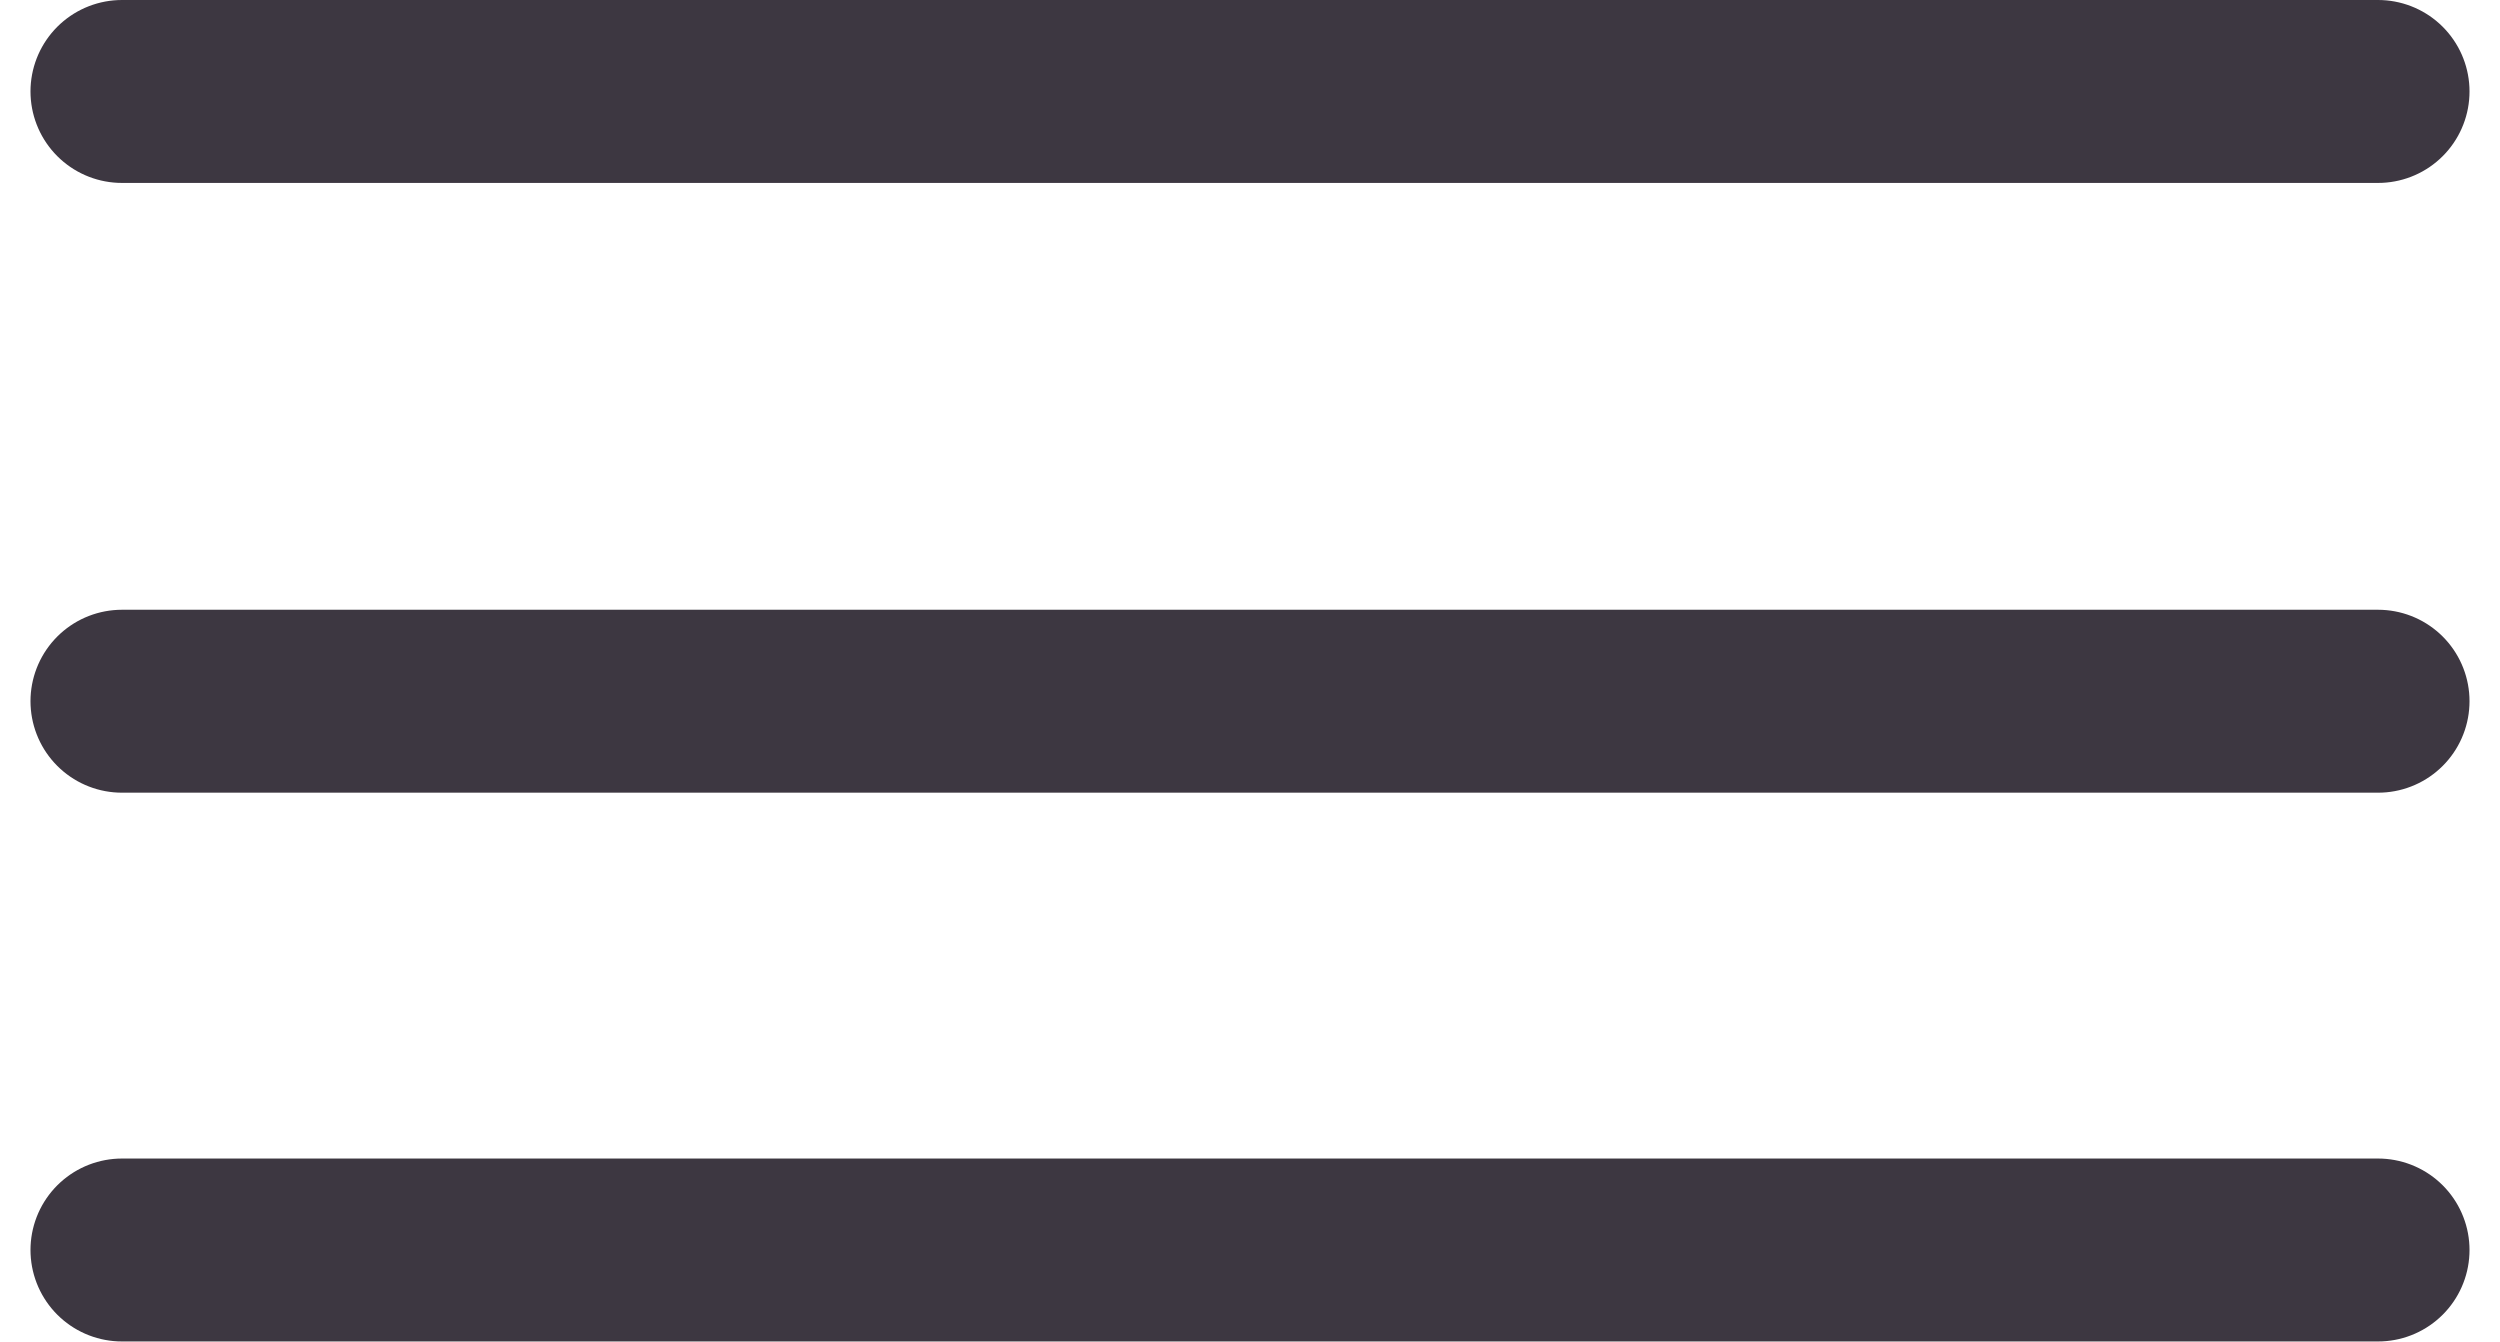
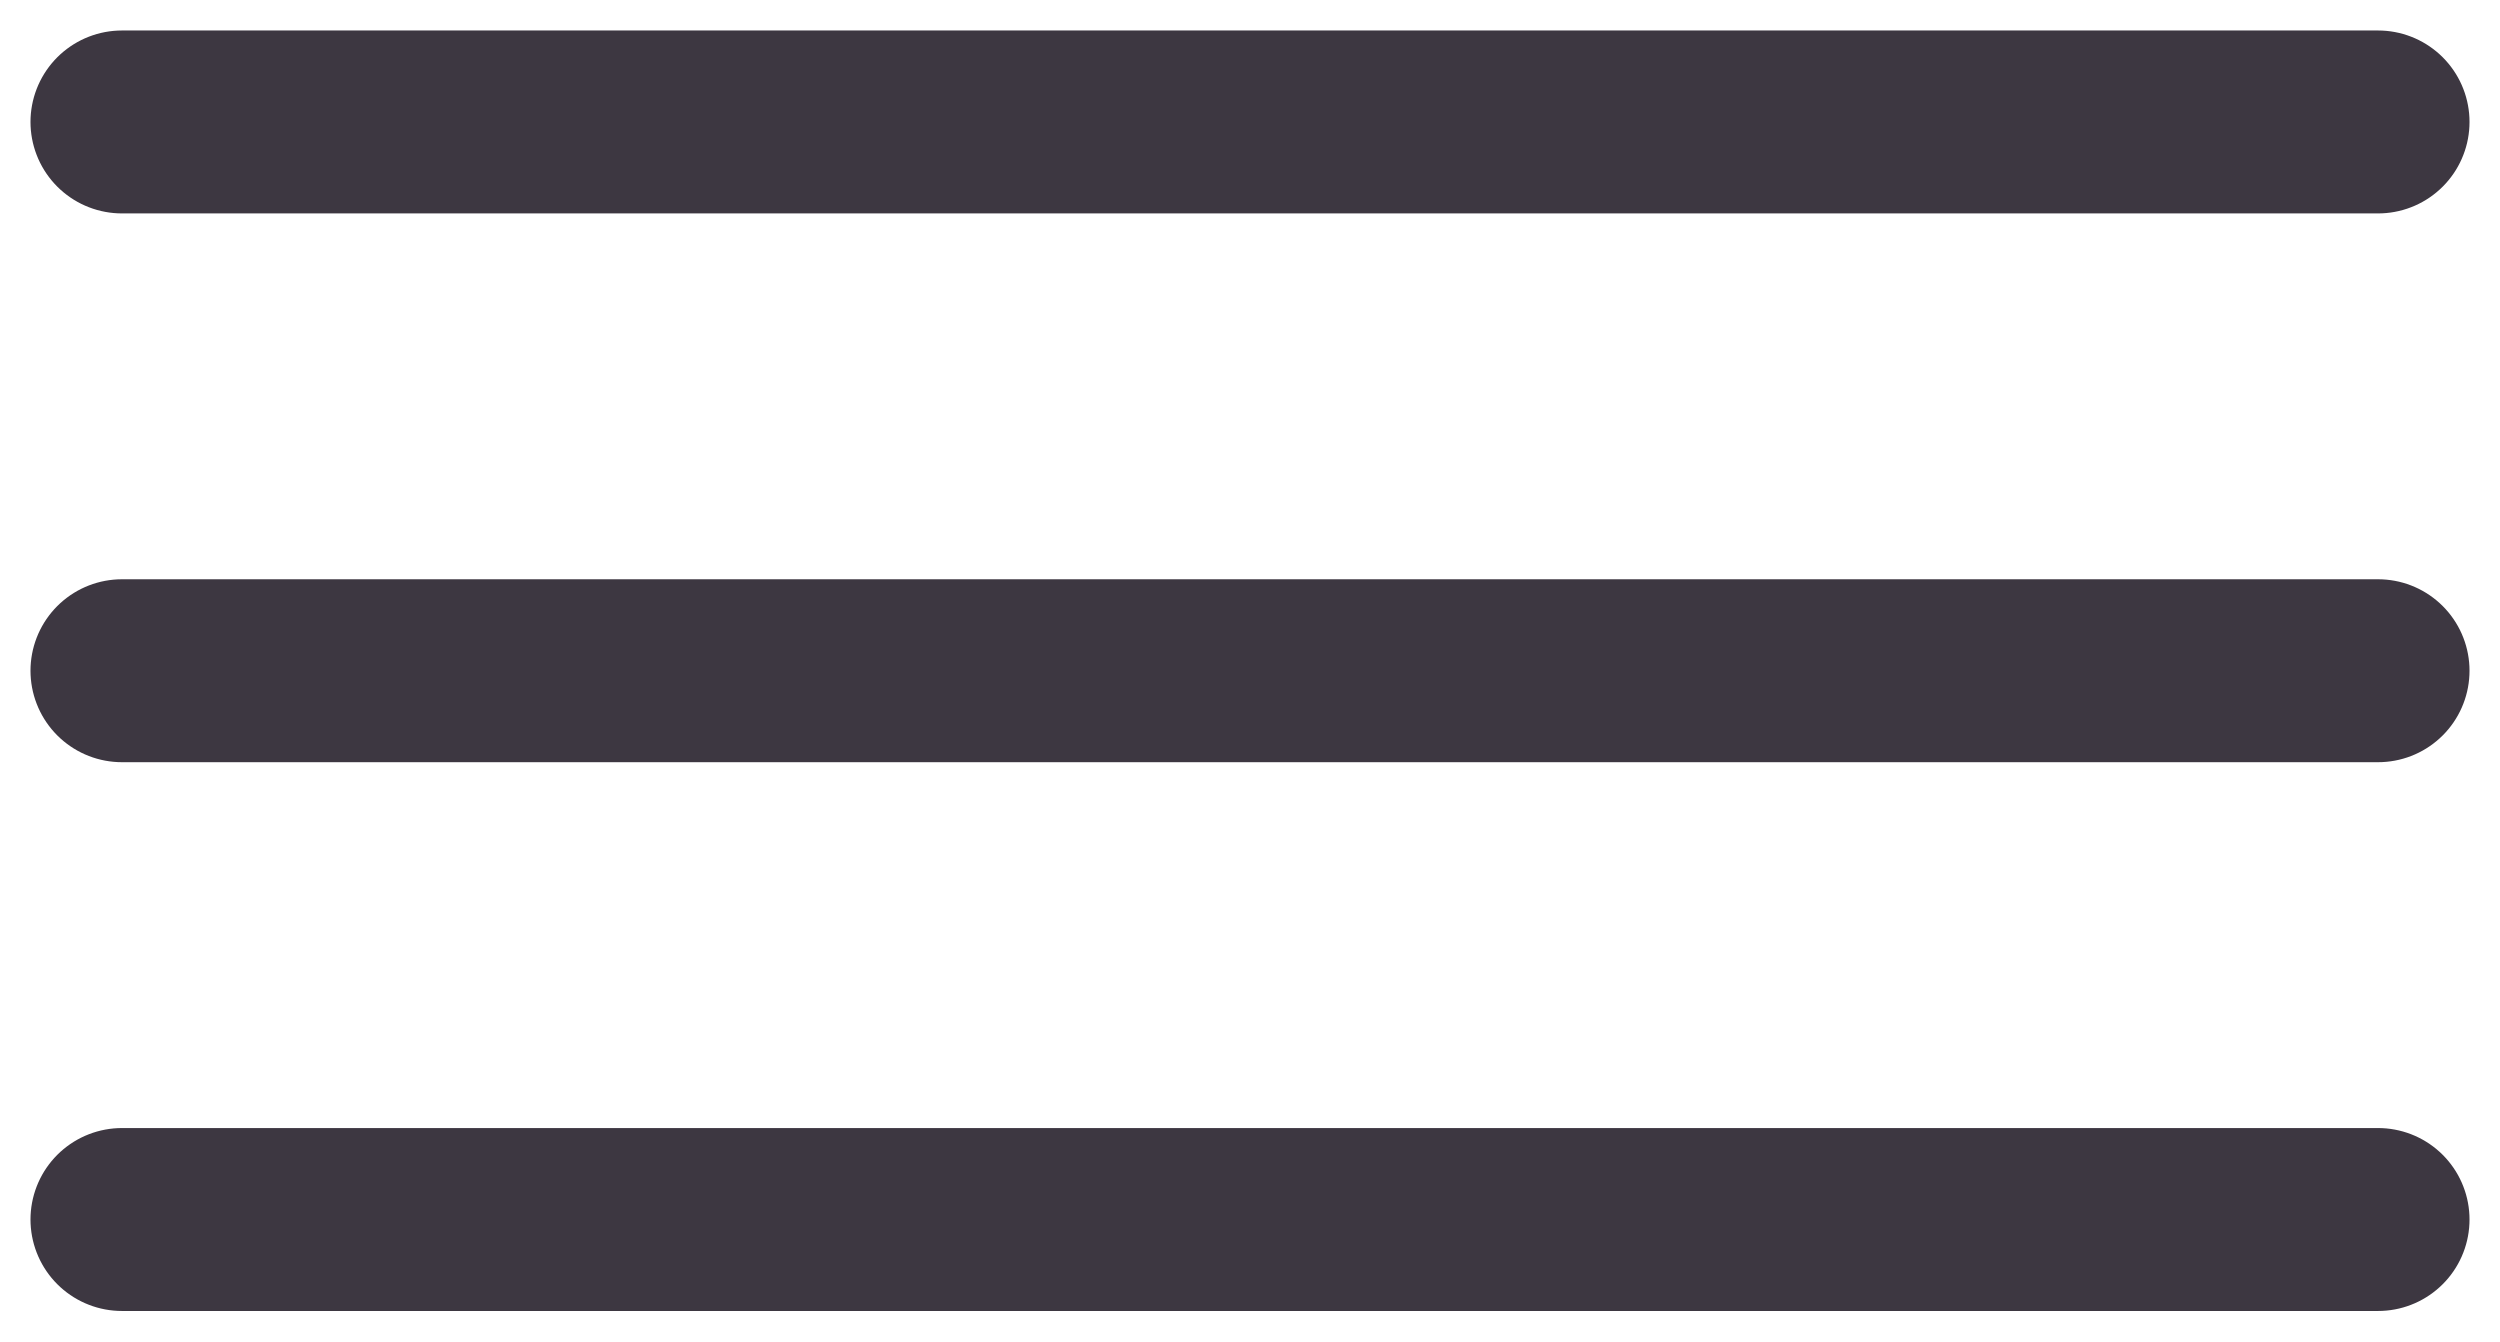
<svg xmlns="http://www.w3.org/2000/svg" width="41" height="22" viewBox="0 0 41 22" fill="none">
-   <path d="M2 1.5H39" stroke="#3D3741" stroke-width="3" stroke-linecap="round" />
-   <path d="M2 11.5H39" stroke="#3D3741" stroke-width="3" stroke-linecap="round" />
-   <path d="M2 20.5H39" stroke="#3D3741" stroke-width="3" stroke-linecap="round" />
+   <path d="M2 2H39" stroke="#3D3741" stroke-width="3" stroke-linecap="round" />
+   <path d="M2 11H39" stroke="#3D3741" stroke-width="3" stroke-linecap="round" />
+   <path d="M2 20H39" stroke="#3D3741" stroke-width="3" stroke-linecap="round" />
</svg>
